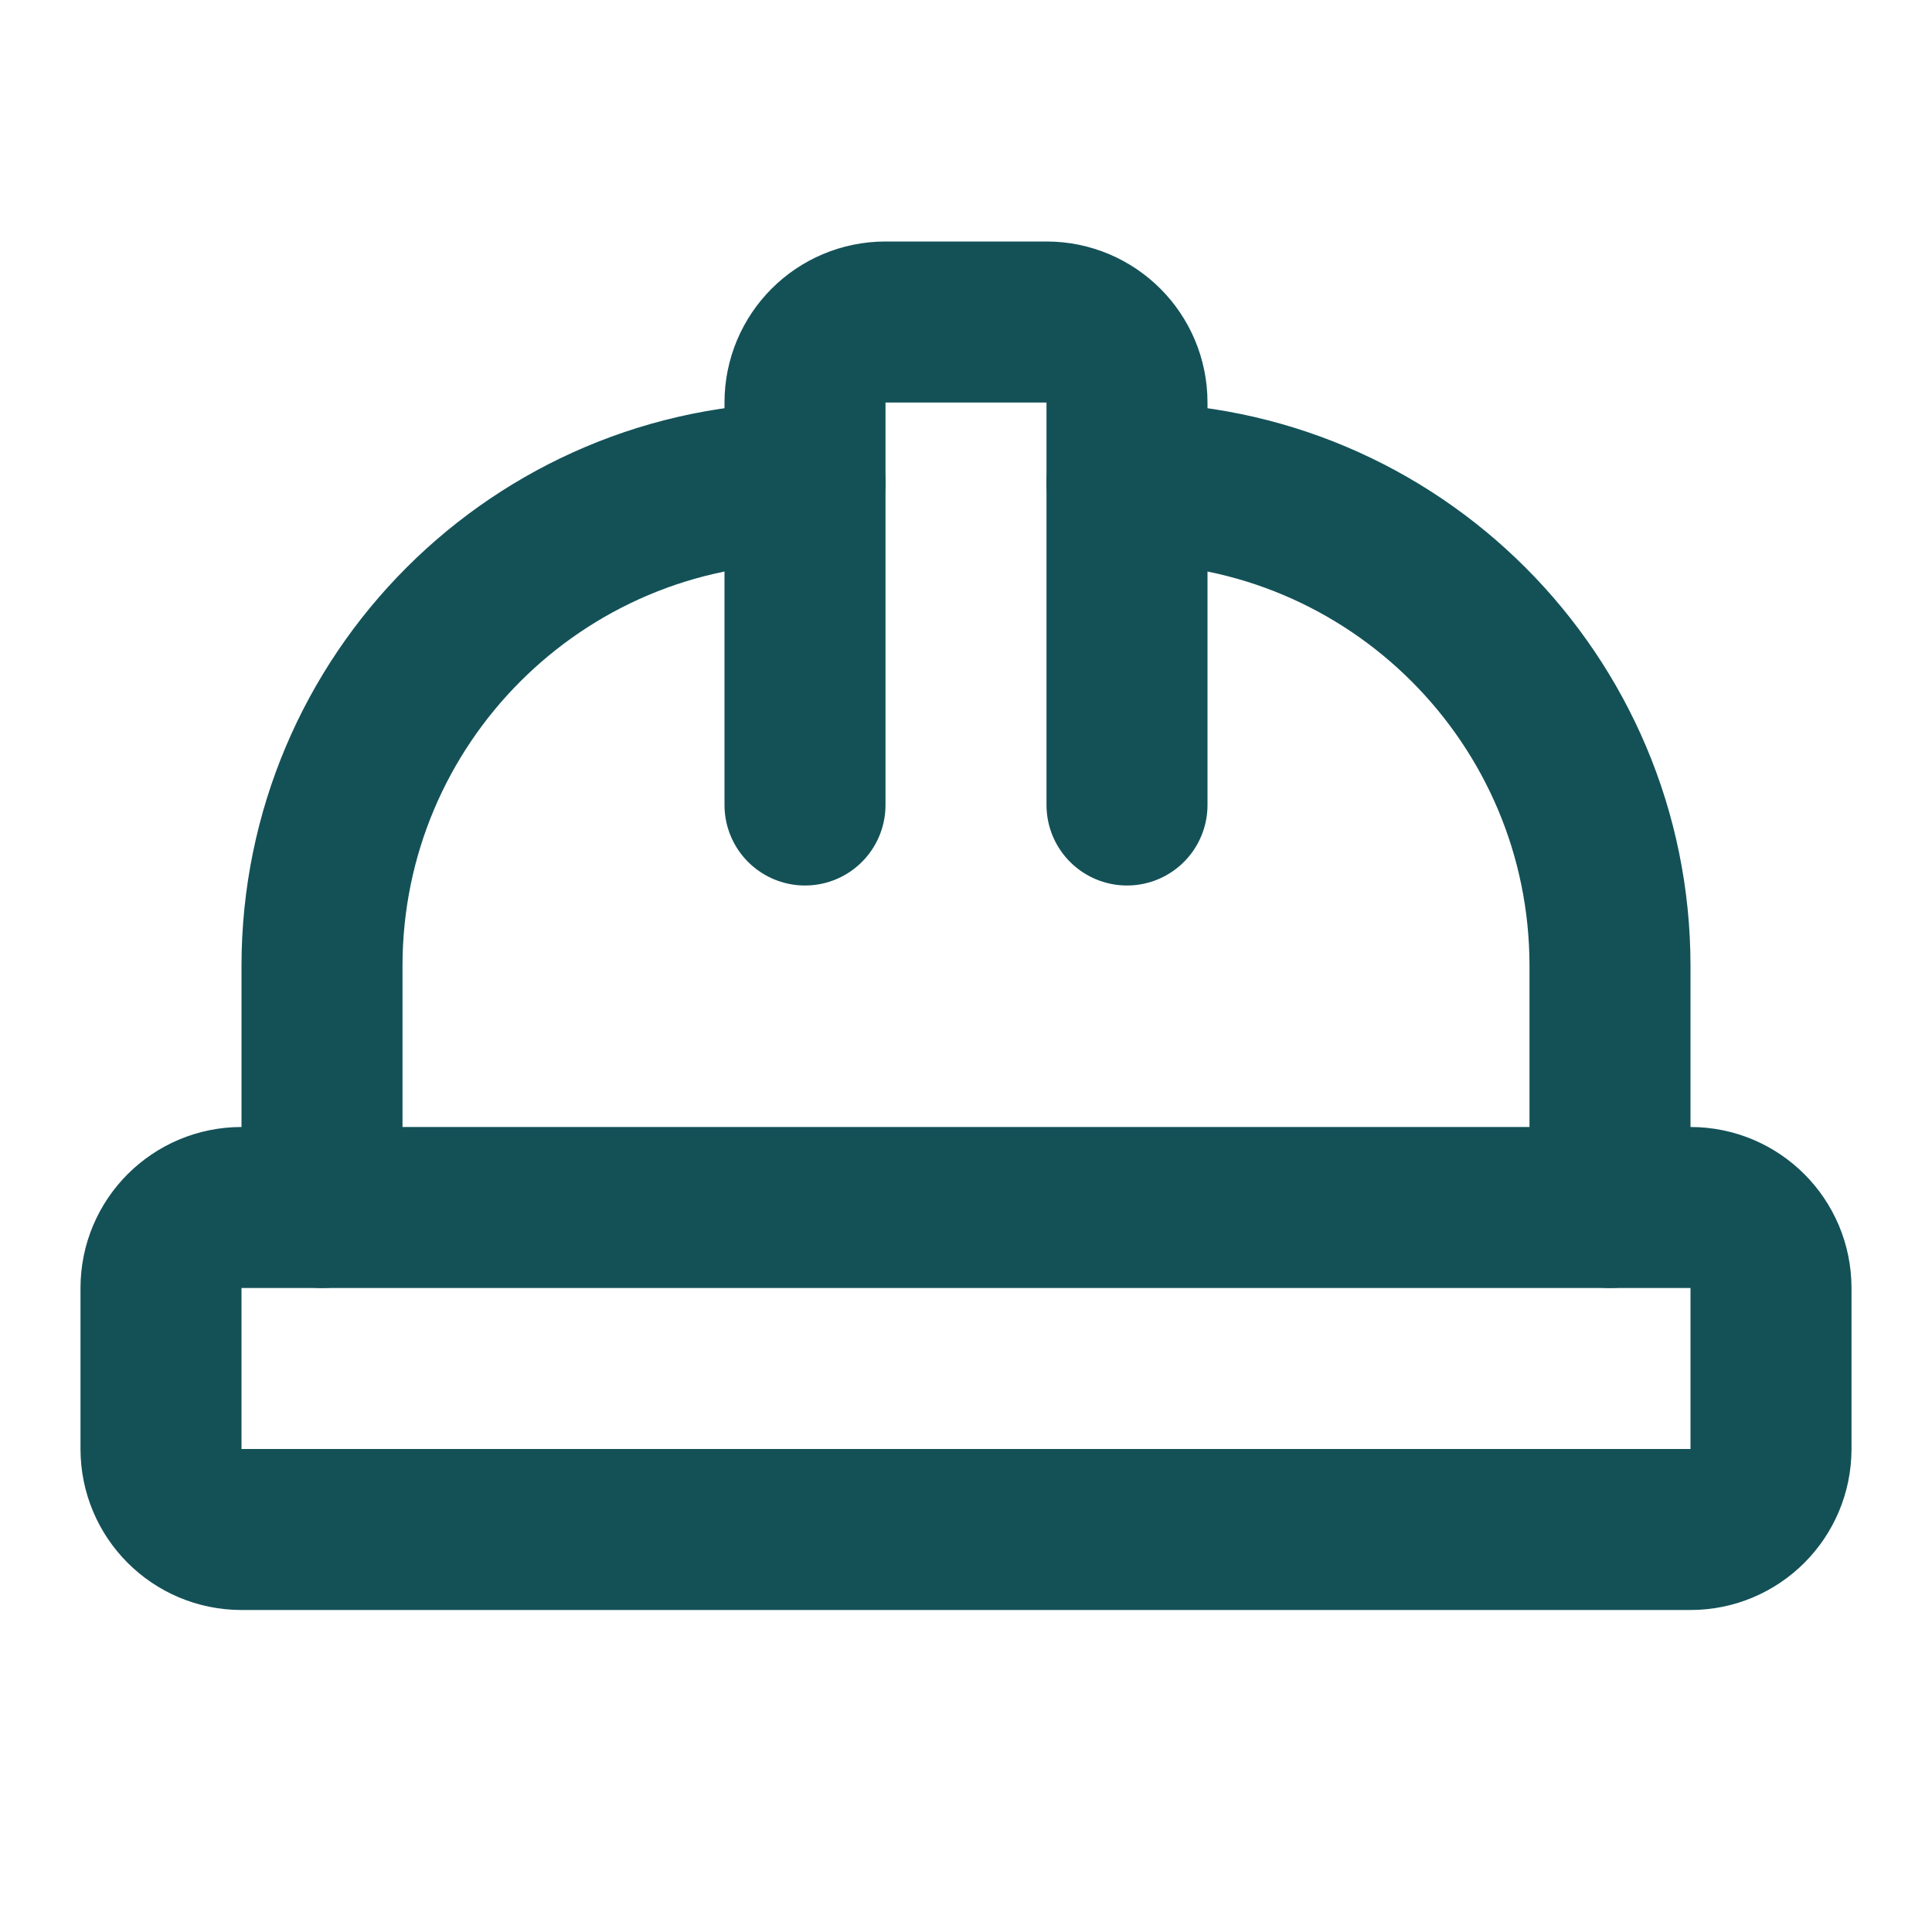
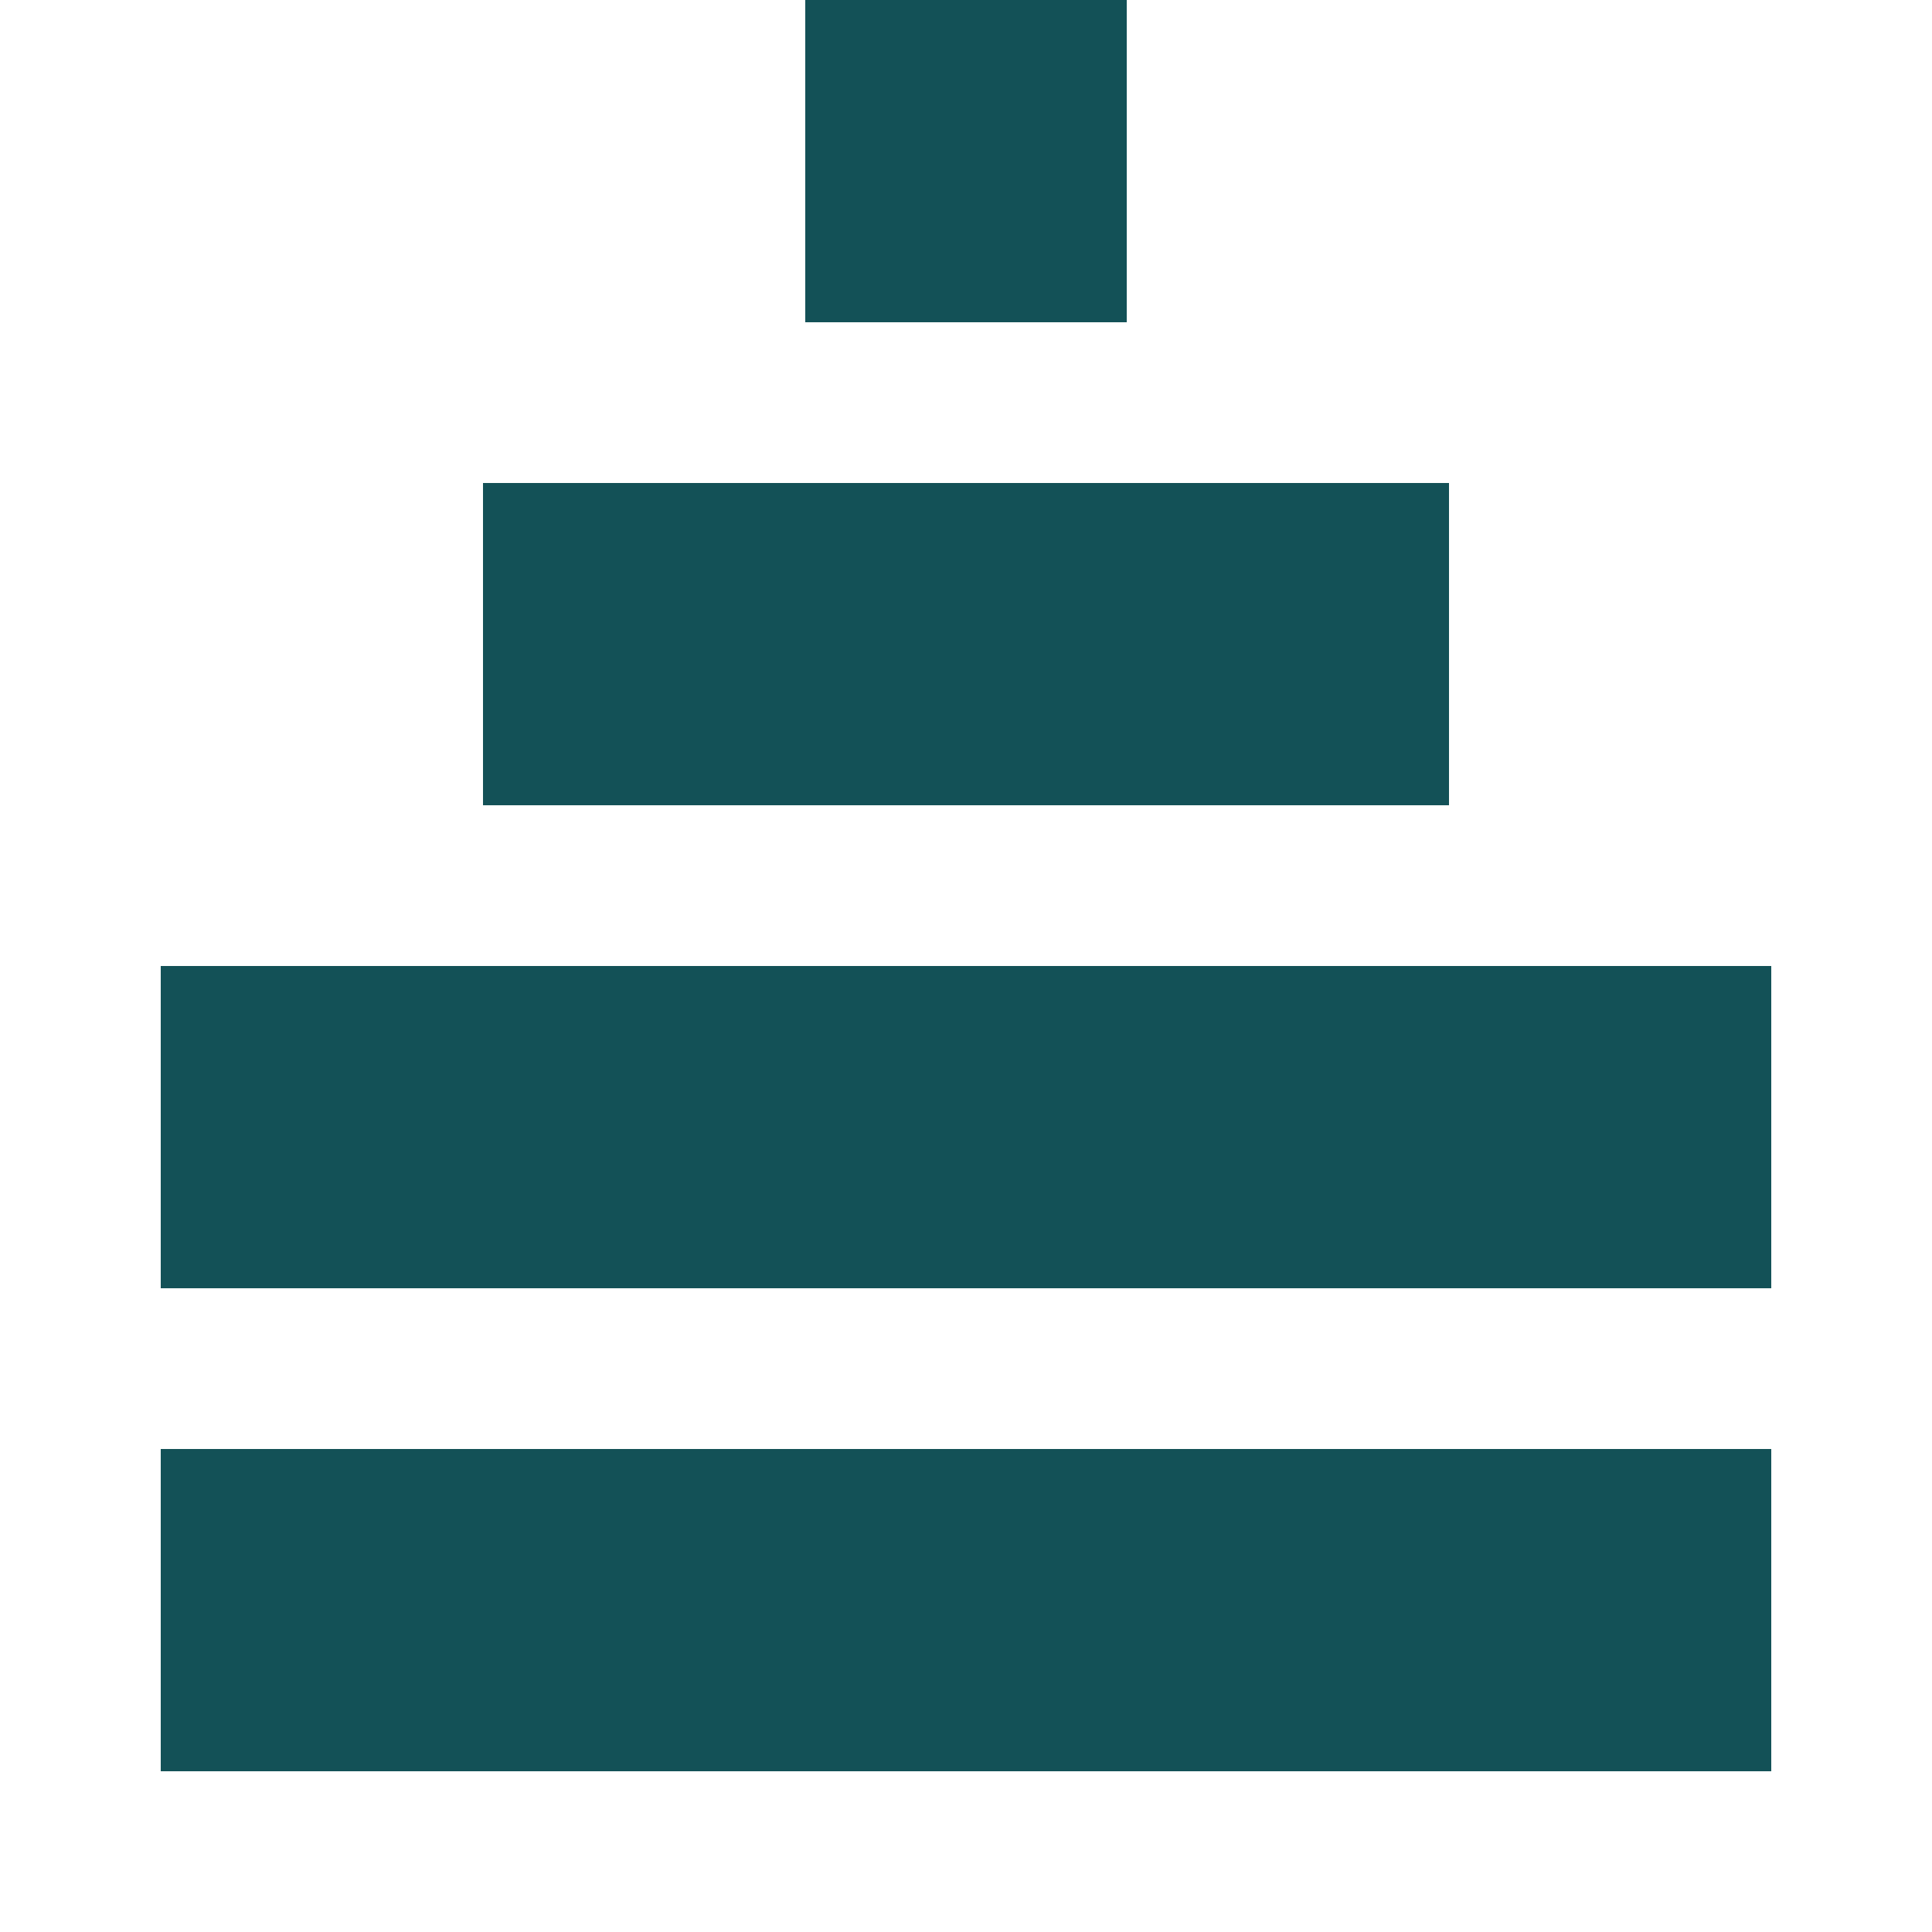
- <svg xmlns="http://www.w3.org/2000/svg" width="24" height="24" viewBox="0 0 24 24" fill="none" stroke="#135157" stroke-width="2" stroke-linecap="round" stroke-linejoin="round">
-   <path d="M10 10V5a1 1 0 0 1 1-1h2a1 1 0 0 1 1 1v5" />
-   <path d="M14 6a6 6 0 0 1 6 6v3" />
-   <path d="M4 15v-3a6 6 0 0 1 6-6" />
-   <rect x="2" y="15" width="20" height="4" rx="1" />
+ <svg xmlns="http://www.w3.org/2000/svg" width="24" height="24" viewBox="0 0 24 24" fill="none">
+   <g fill="#135157" shape-rendering="crispEdges">
+     <rect x="10" y="0" width="4" height="4" />
+     <rect x="6" y="6" width="12" height="4" />
+     <rect x="2" y="12" width="20" height="4" />
+     <rect x="2" y="18" width="20" height="4" />
+   </g>
</svg>
